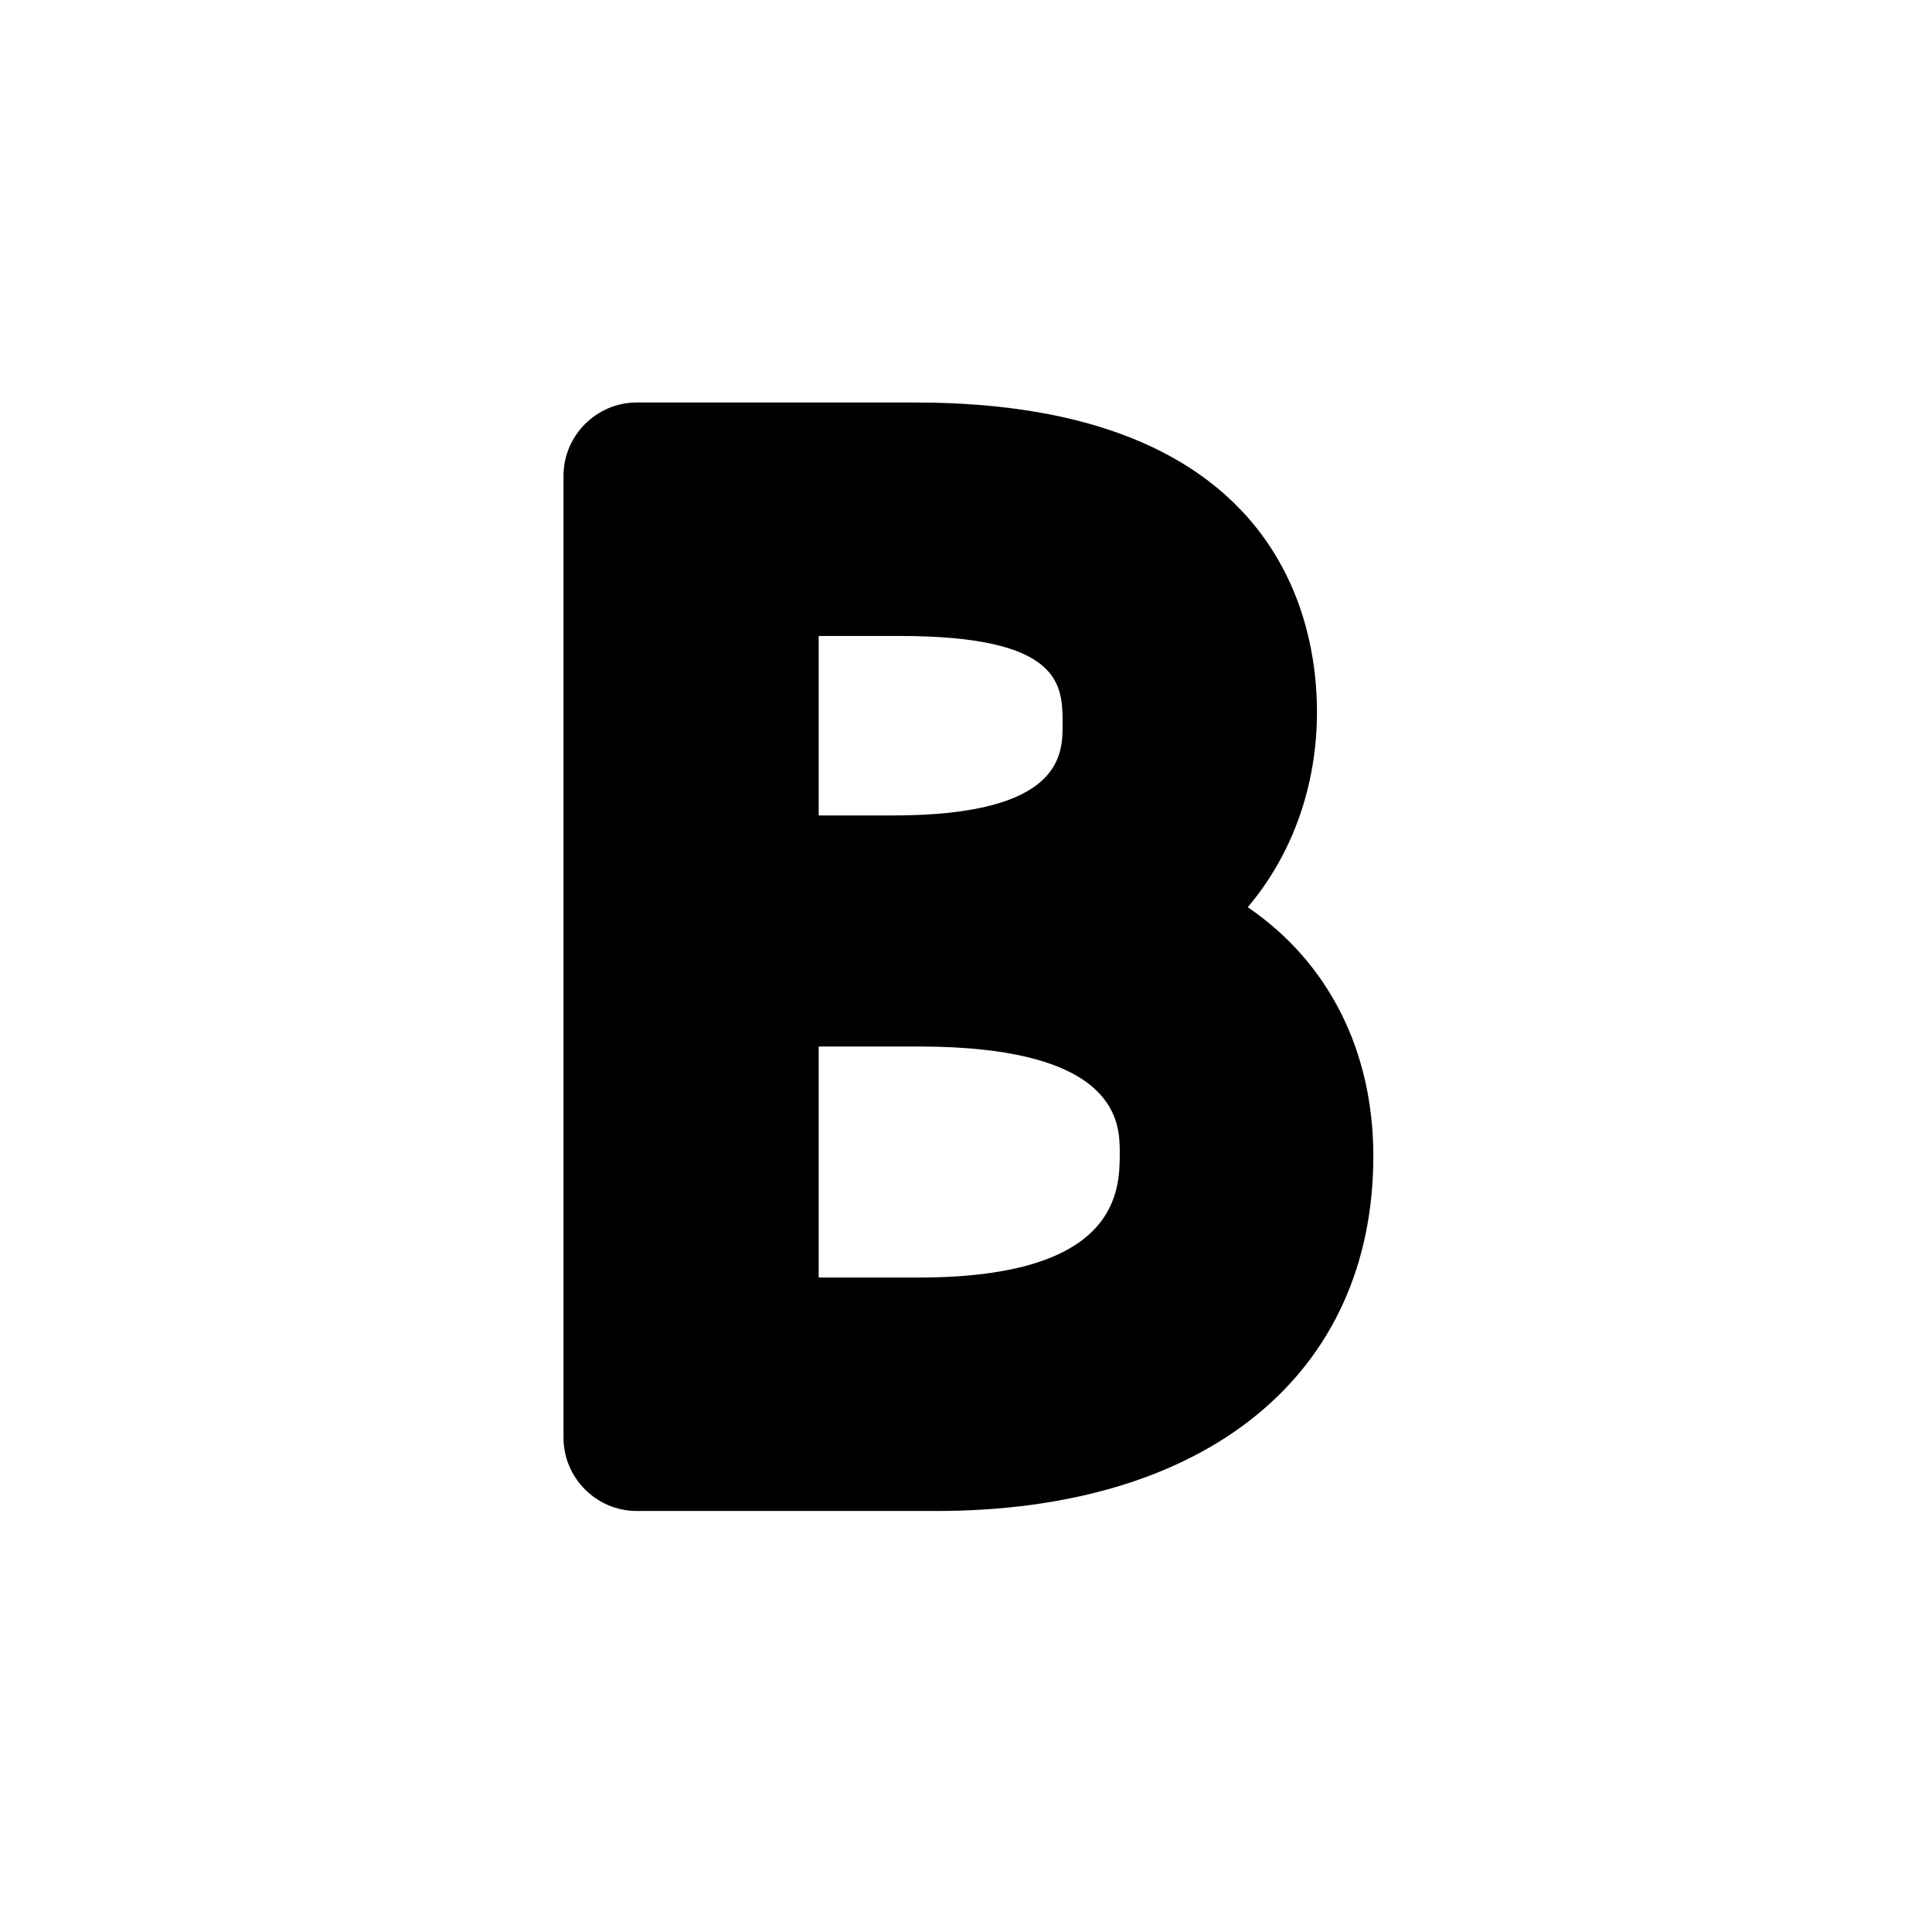
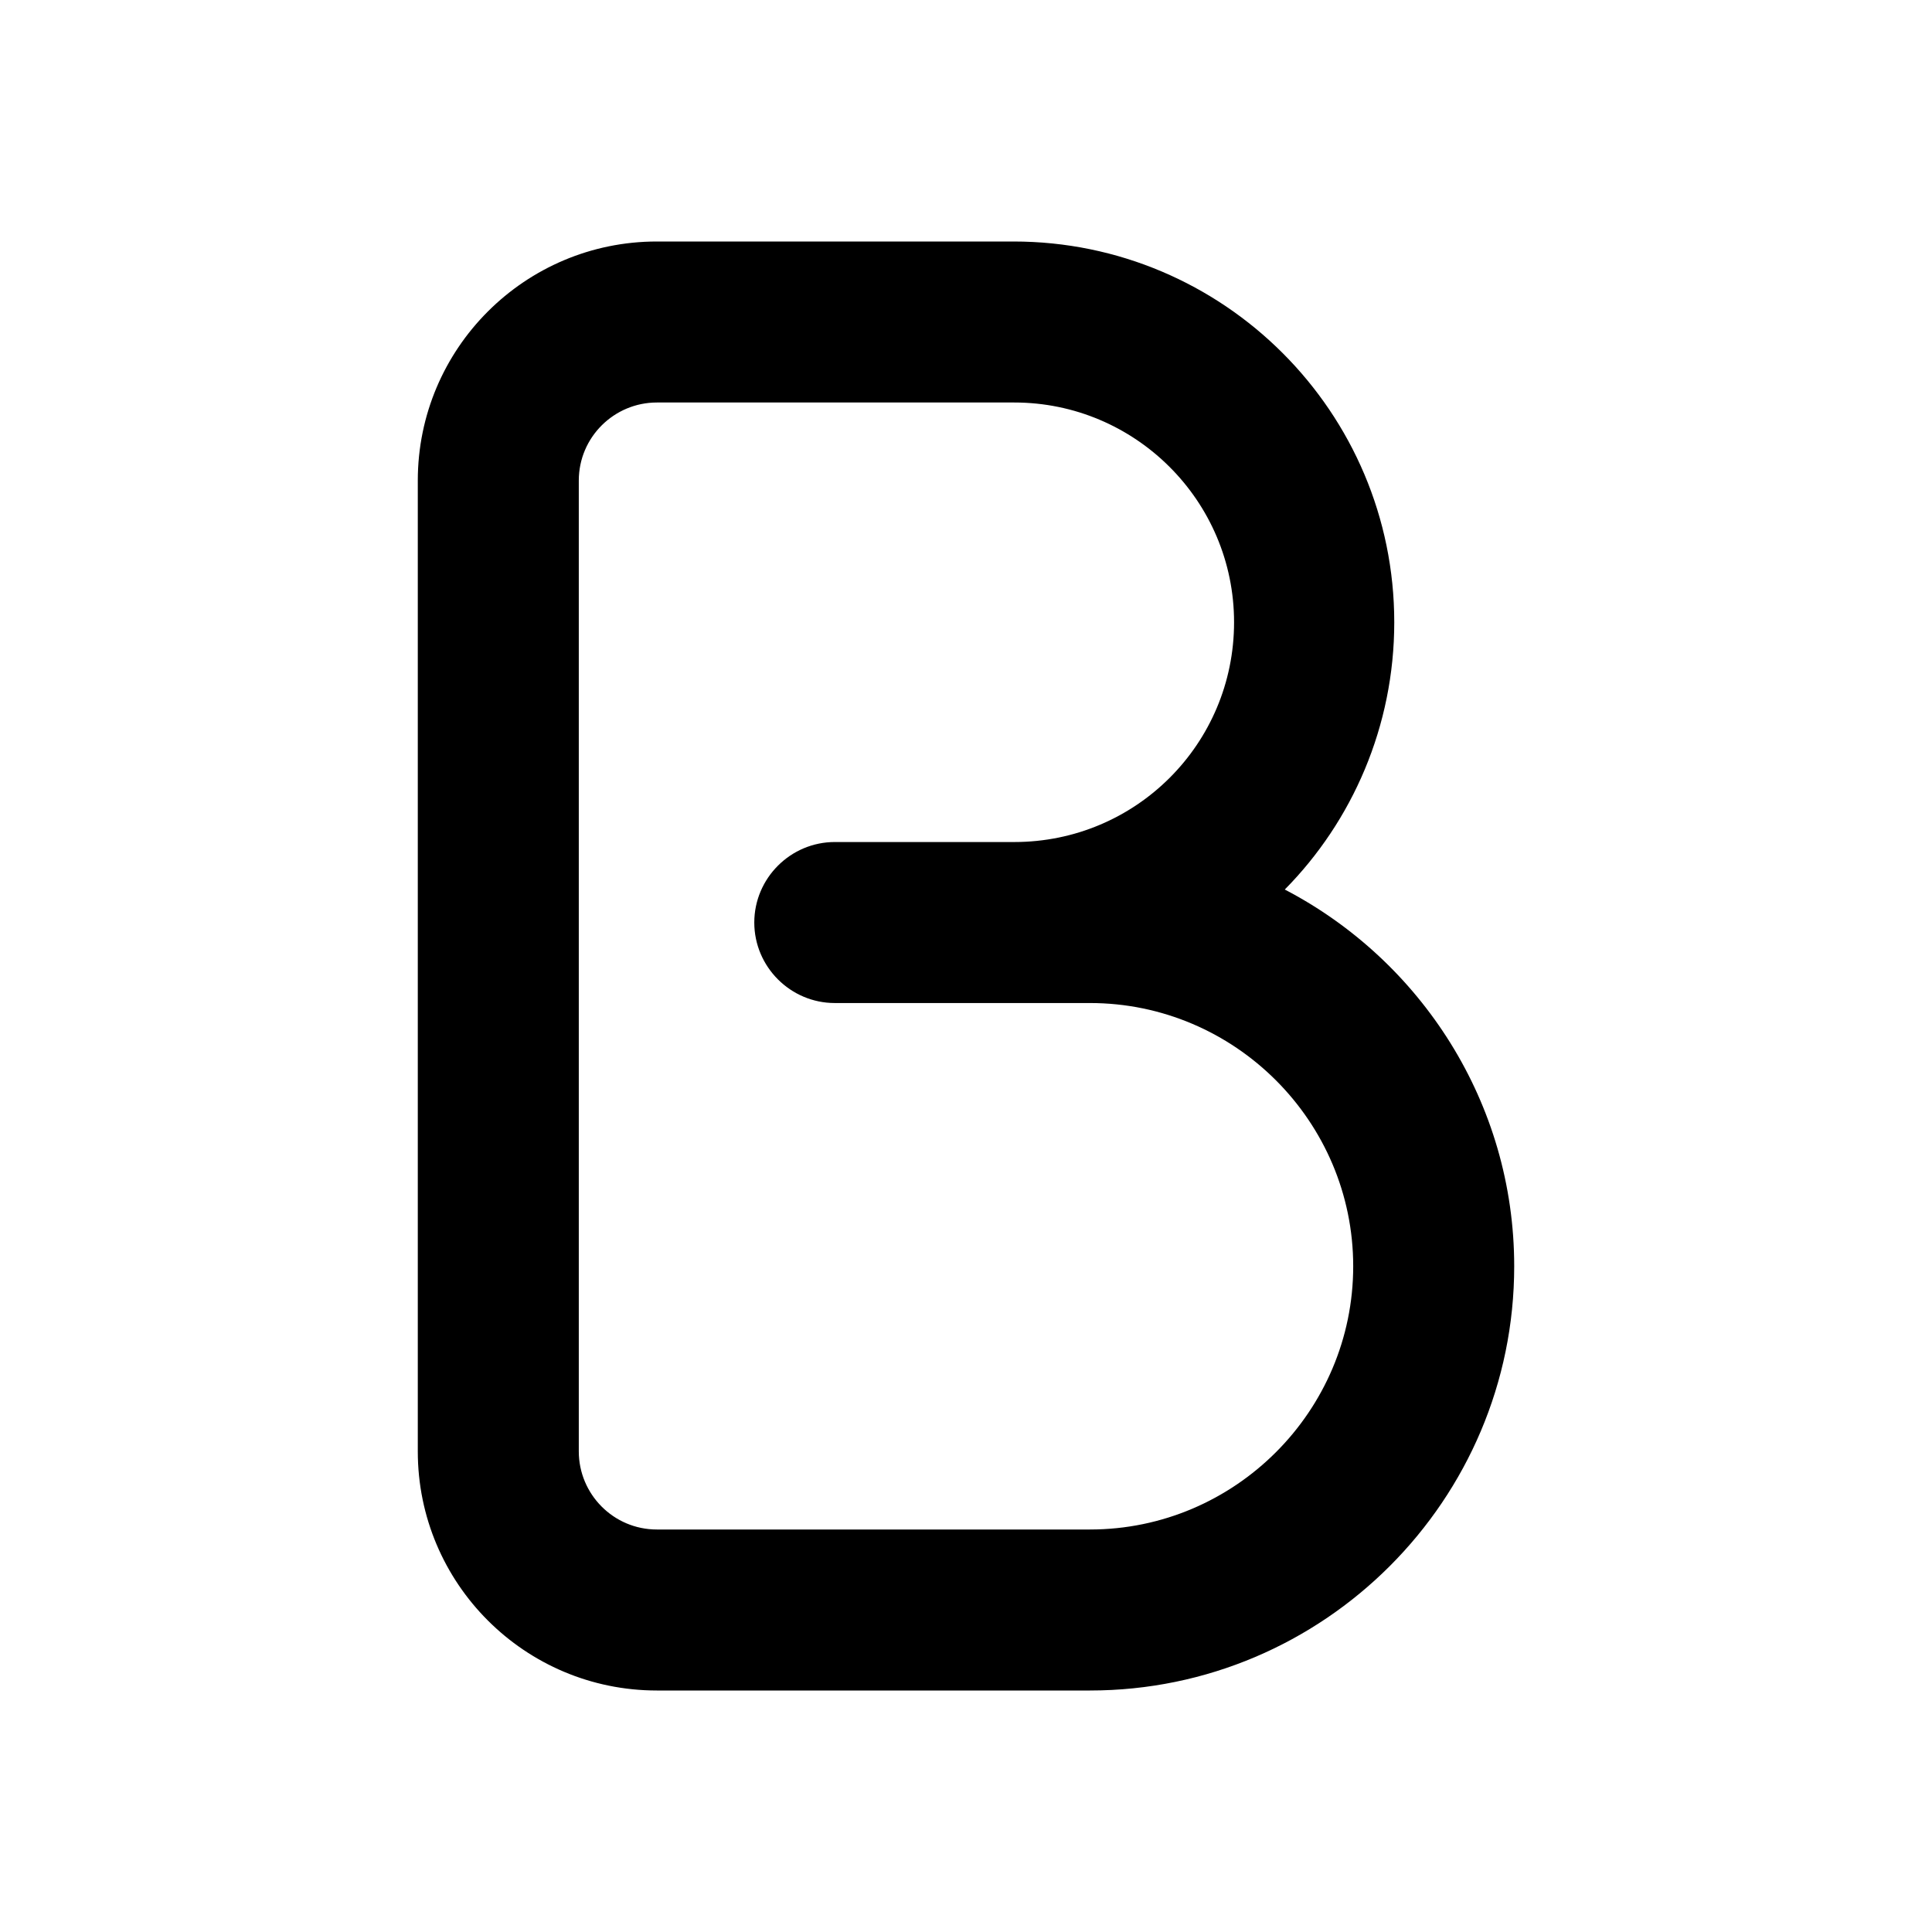
<svg xmlns="http://www.w3.org/2000/svg" width="24" height="24" viewBox="0 0 24 24" fill="none">
-   <path d="M15.5 11.27C16.05 10.62 16.36 9.77 16.36 8.84C16.36 7.69 15.87 5 11.37 5H7.91C7.41 5 7 5.41 7 5.91V17.86C7 18.36 7.41 18.77 7.91 18.77H11.63C14.98 18.77 17.06 17.08 17.06 14.36C17.06 13.05 16.5 11.95 15.5 11.27ZM10.17 10.13V7.9H11.17C13.2 7.9 13.2 8.51 13.2 9C13.2 9.37 13.2 10.13 11.09 10.13H10.17ZM13.91 14.32C13.91 14.78 13.91 15.87 11.41 15.87H10.17V13H11.41C13.91 13 13.91 13.96 13.91 14.32Z" fill="currentColor" />
+   <path d="M15.96 11.05C16.8 10.2 17.32 9.02 17.32 7.73C17.32 5.12 15.2 3 12.59 3H8.16C6.52 3 5.19 4.33 5.19 5.97V18.03C5.19 19.67 6.52 21 8.16 21H13.54C16.45 21 18.81 18.63 18.81 15.73C18.81 13.7 17.65 11.93 15.96 11.05ZM13.54 19H8.16C7.62 19 7.19 18.56 7.19 18.03V5.97C7.19 5.43 7.63 5 8.16 5H12.6C14.1 5 15.33 6.22 15.33 7.73C15.33 9.24 14.11 10.46 12.6 10.46H10.37C9.82 10.46 9.37 10.91 9.37 11.46C9.37 12.01 9.82 12.46 10.37 12.46H13.54C15.34 12.46 16.81 13.93 16.81 15.73C16.81 17.53 15.34 19 13.54 19Z" fill="currentColor" />
</svg>
